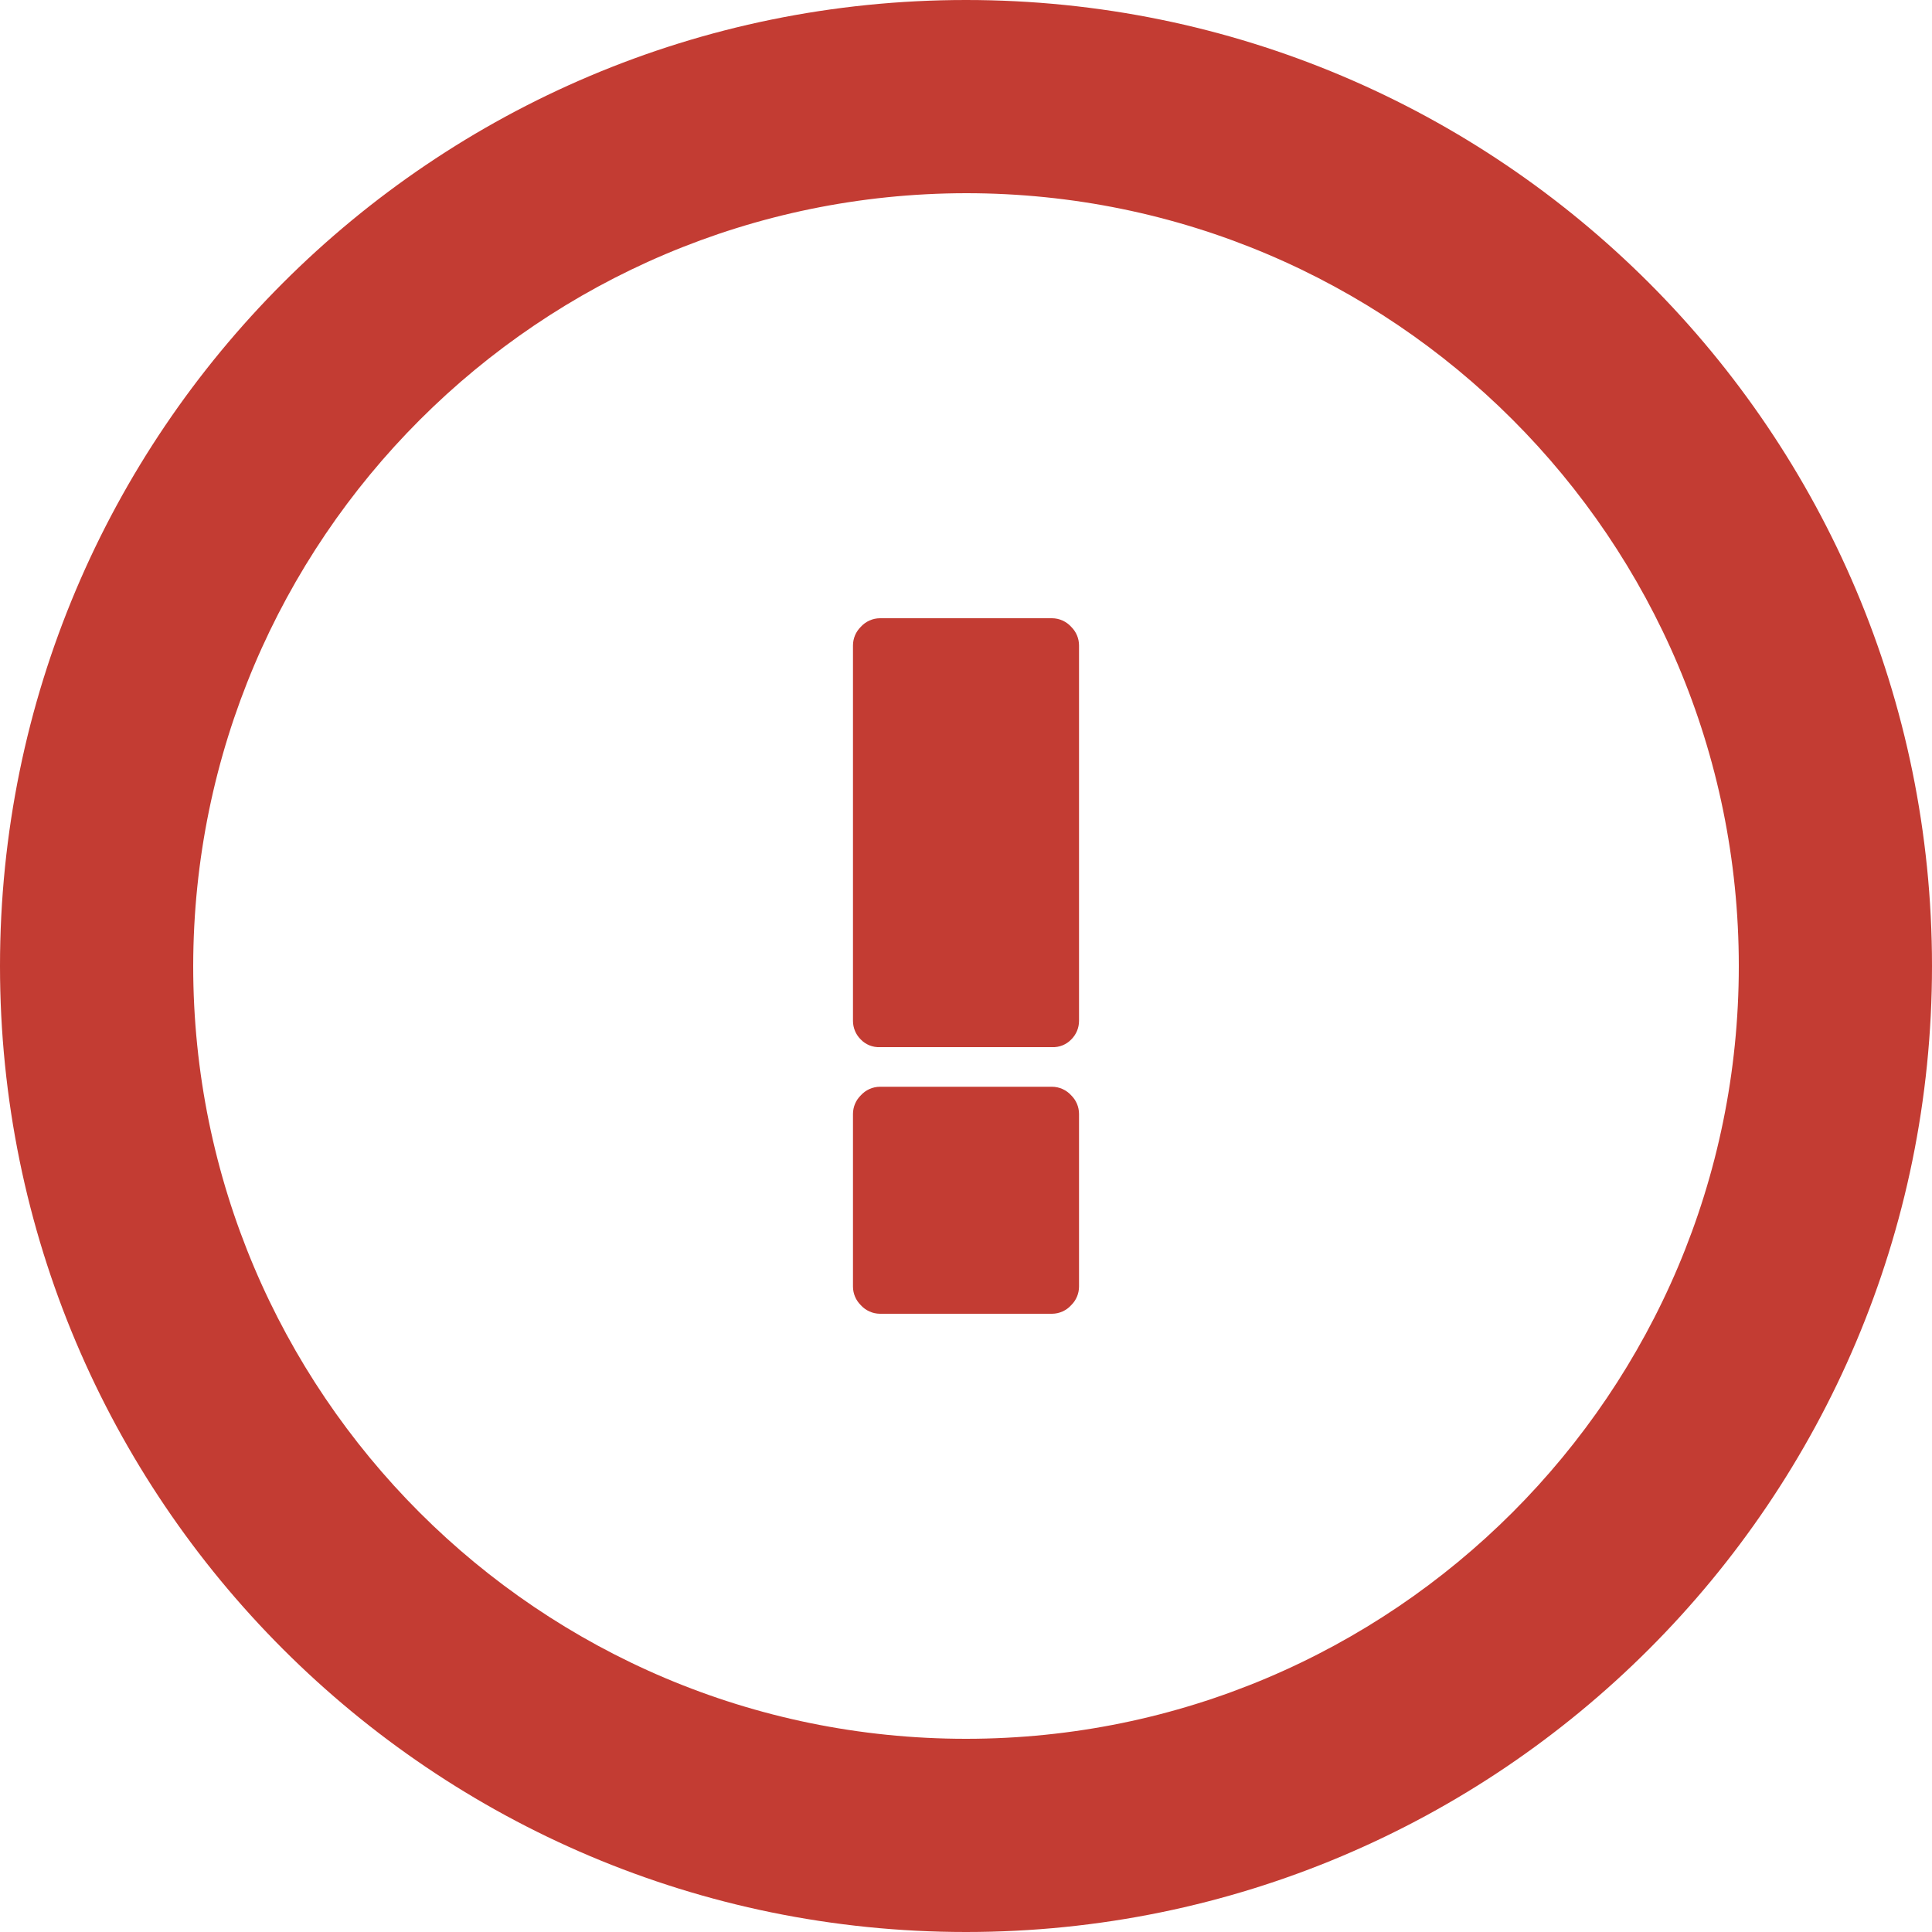
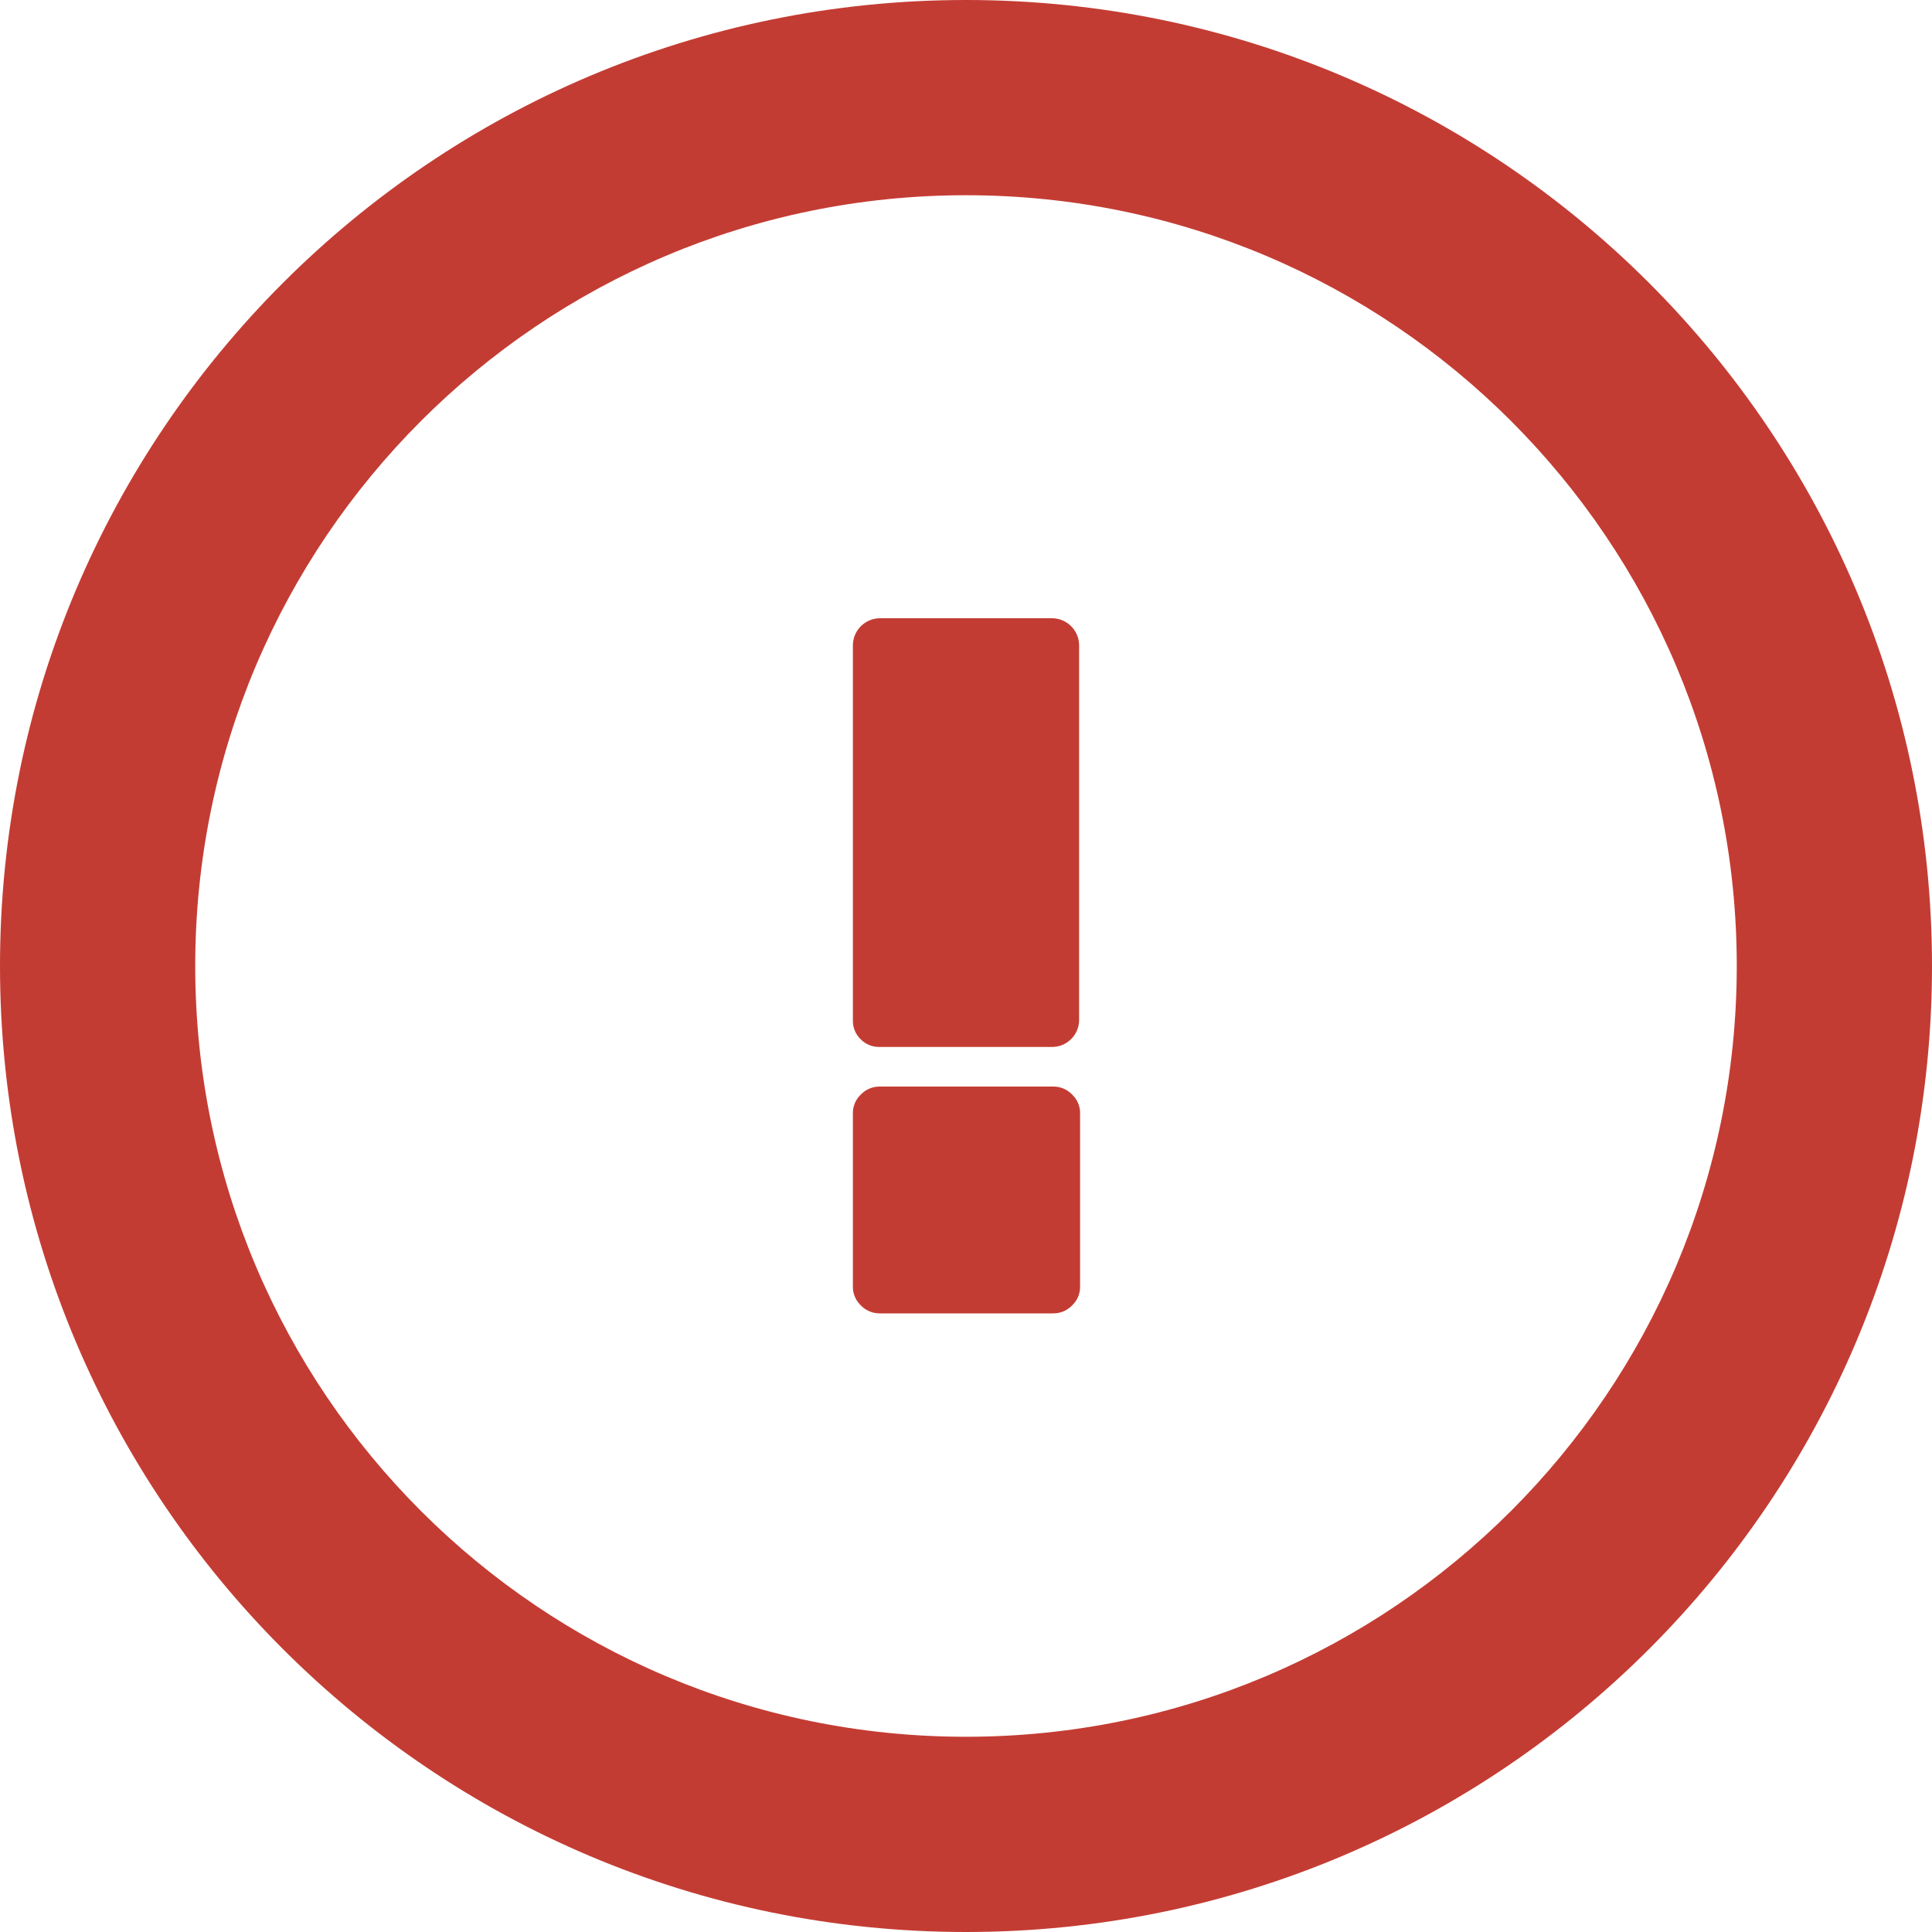
<svg xmlns="http://www.w3.org/2000/svg" width="200" height="200" viewBox="0 0 200 200">
-   <path fill="#c33c33" d="M100 20a80 80 0 1 1-80 80 80.1 80.1 0 0 1 80-80m0-20a100 100 0 1 0 100 100A100 100 0 0 0 100 0z" />
-   <path fill="#c33c33" d="M89.1 107.6a2.7 2.7 0 0 1-.8-1.9V66.8a2.7 2.7 0 0 1 .8-1.9 2.7 2.7 0 0 1 2-.9h17.8a2.7 2.7 0 0 1 2 .9 2.7 2.7 0 0 1 .8 1.9v38.9a2.7 2.7 0 0 1-.8 1.9 2.6 2.6 0 0 1-2 .8H91.1a2.6 2.6 0 0 1-2-.8zm0 27.5a2.7 2.7 0 0 1-.8-1.9v-17.9a2.7 2.7 0 0 1 .8-1.9 2.7 2.7 0 0 1 2-.9h17.8a2.7 2.7 0 0 1 2 .9 2.7 2.7 0 0 1 .8 1.9v17.9a2.7 2.7 0 0 1-.8 1.9 2.7 2.7 0 0 1-2 .9H91.1a2.7 2.7 0 0 1-2-.9z" />
+   <path fill="#c33c33" d="M100 0a100 100 0 1 0 100 100A100 100 0 0 0 100 0zm0 179.79A79.79 79.79 0 1 1 179.79 100 79.8 79.8 0 0 1 100 179.79z" />
+   <path fill="#c33c33" d="M89.11 107.6a2.65 2.65 0 0 1-.82-1.95V66.82A2.82 2.82 0 0 1 91.06 64h17.88a2.82 2.82 0 0 1 2.77 2.78v38.83a2.8 2.8 0 0 1-2.77 2.77H91.06a2.66 2.66 0 0 1-1.95-.78zm0 27.53a2.63 2.63 0 0 1-.82-1.95v-17.87a2.63 2.63 0 0 1 .82-2 2.67 2.67 0 0 1 2-.83h17.88a2.67 2.67 0 0 1 2 .83 2.63 2.63 0 0 1 .82 2v17.87a2.63 2.63 0 0 1-.82 1.95 2.67 2.67 0 0 1-2 .83H91.06a2.67 2.67 0 0 1-1.95-.83z" />
</svg>
